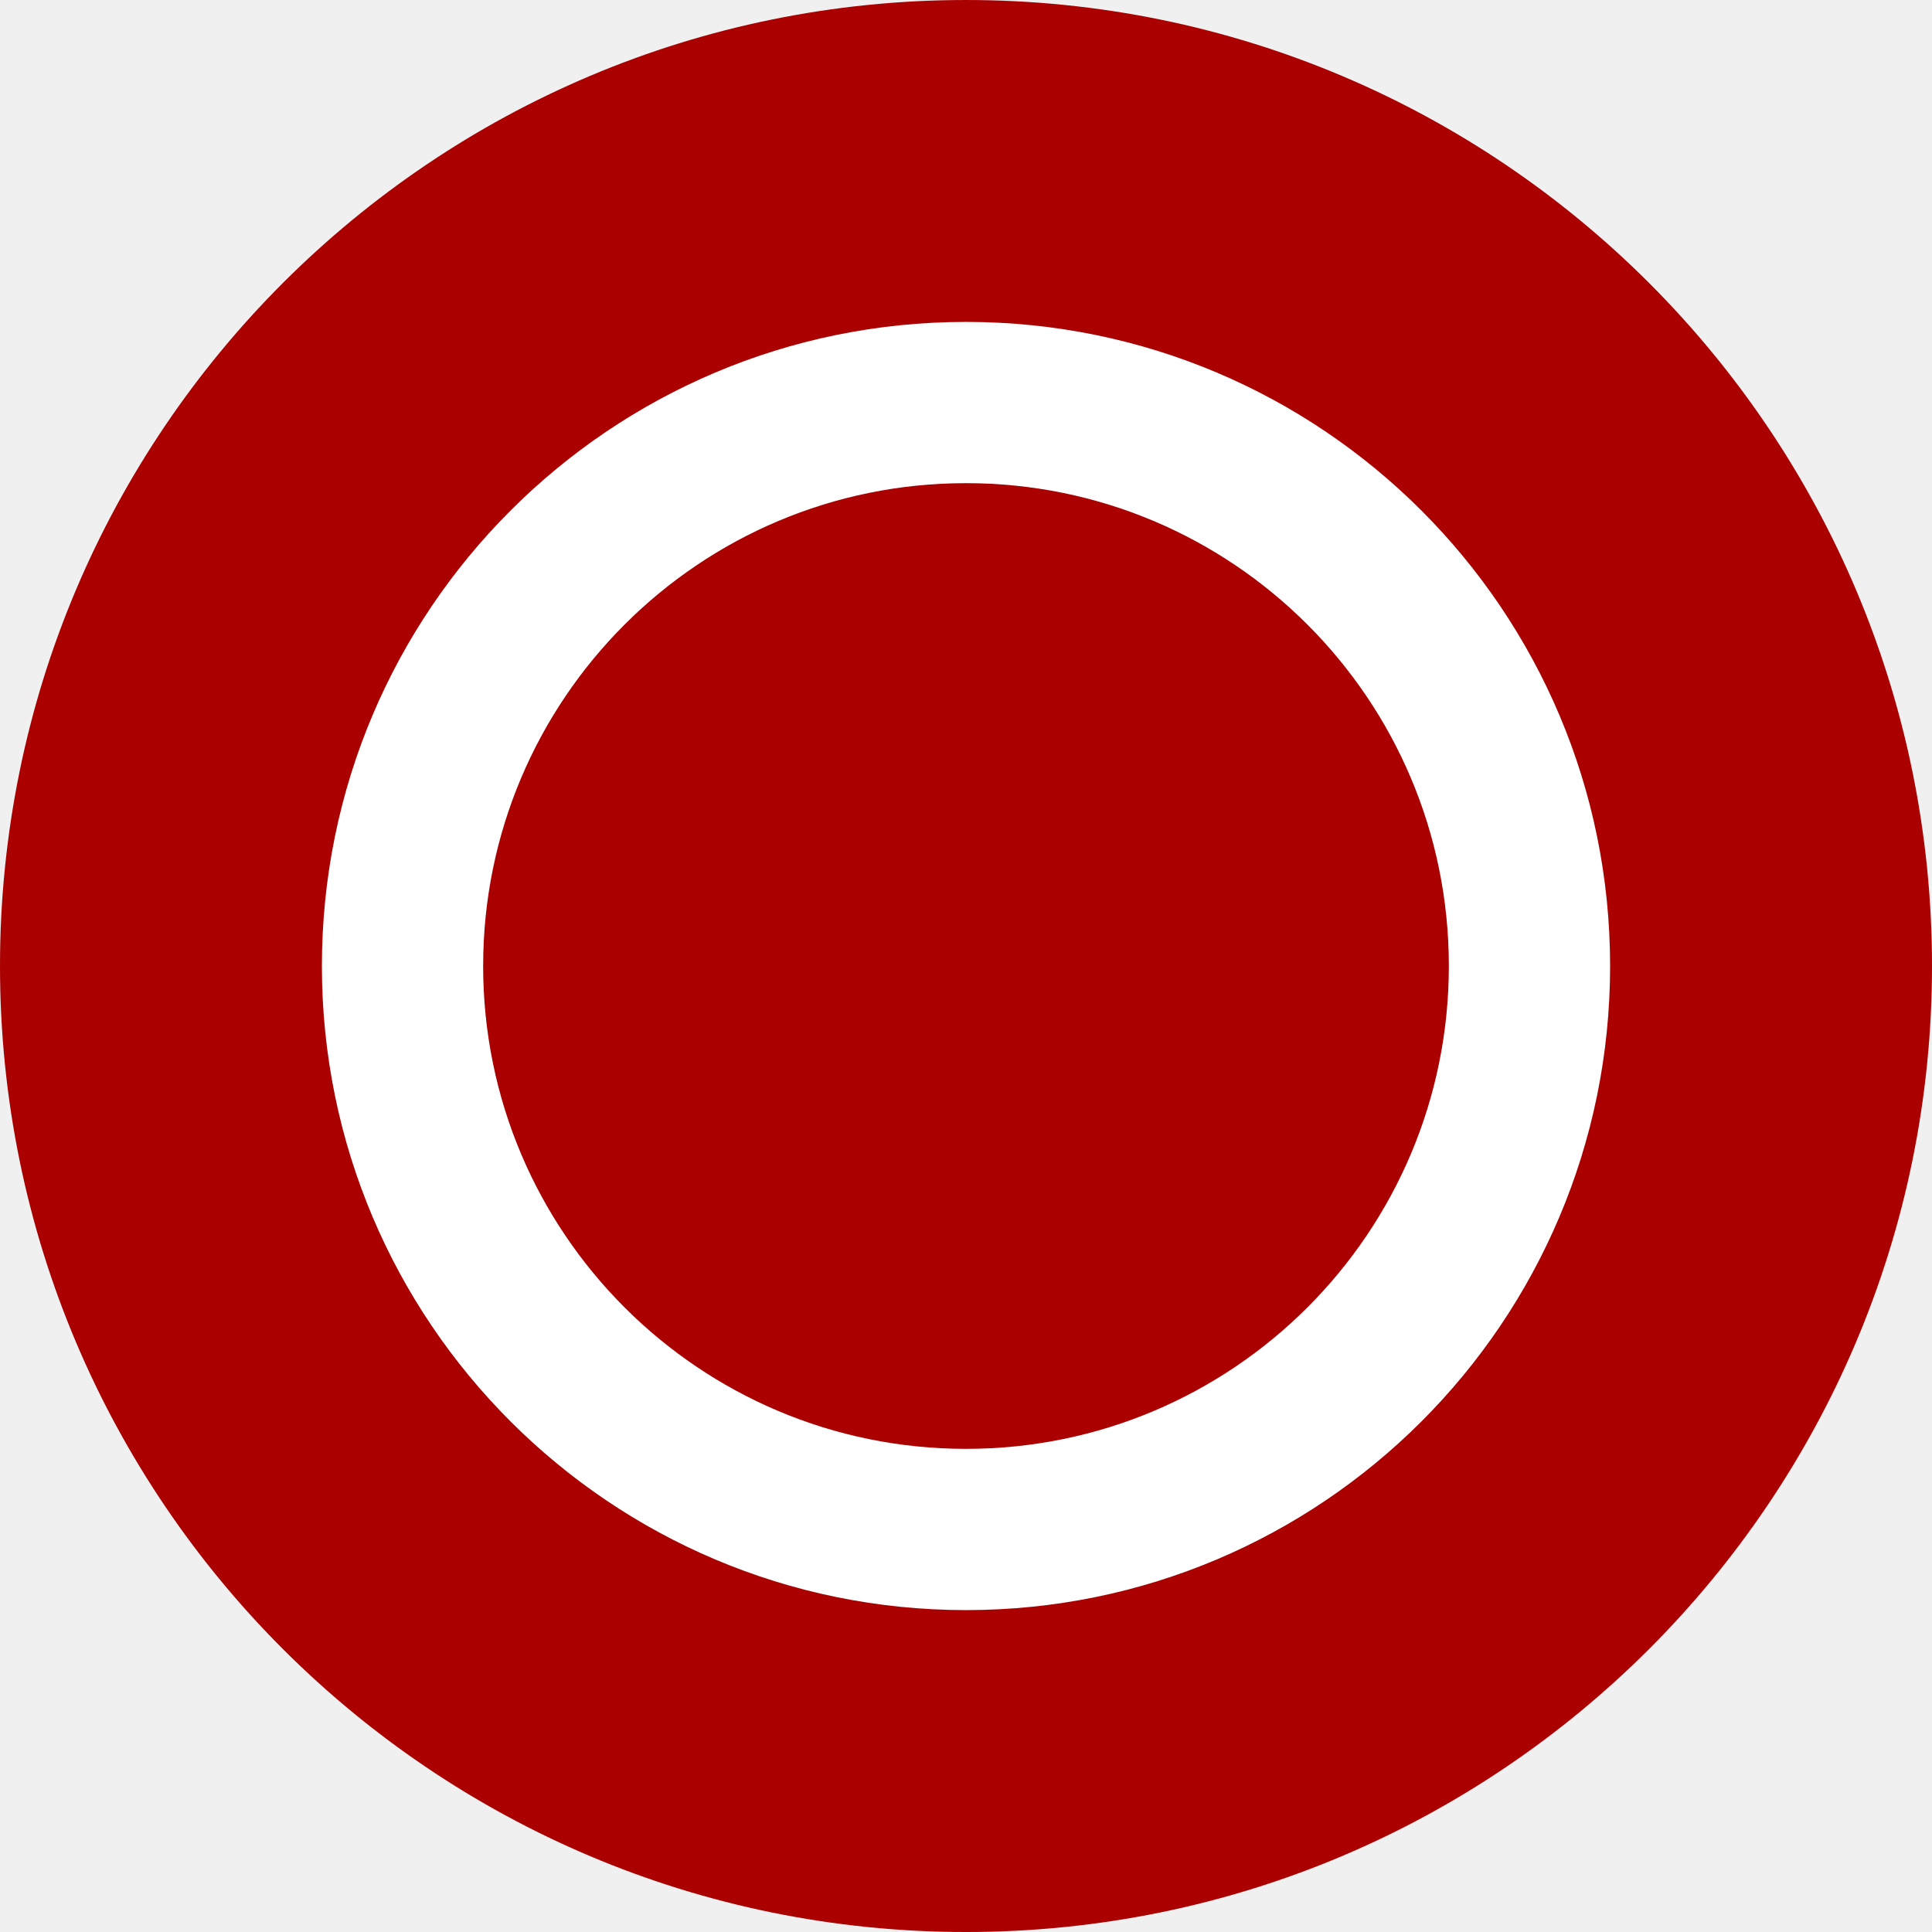
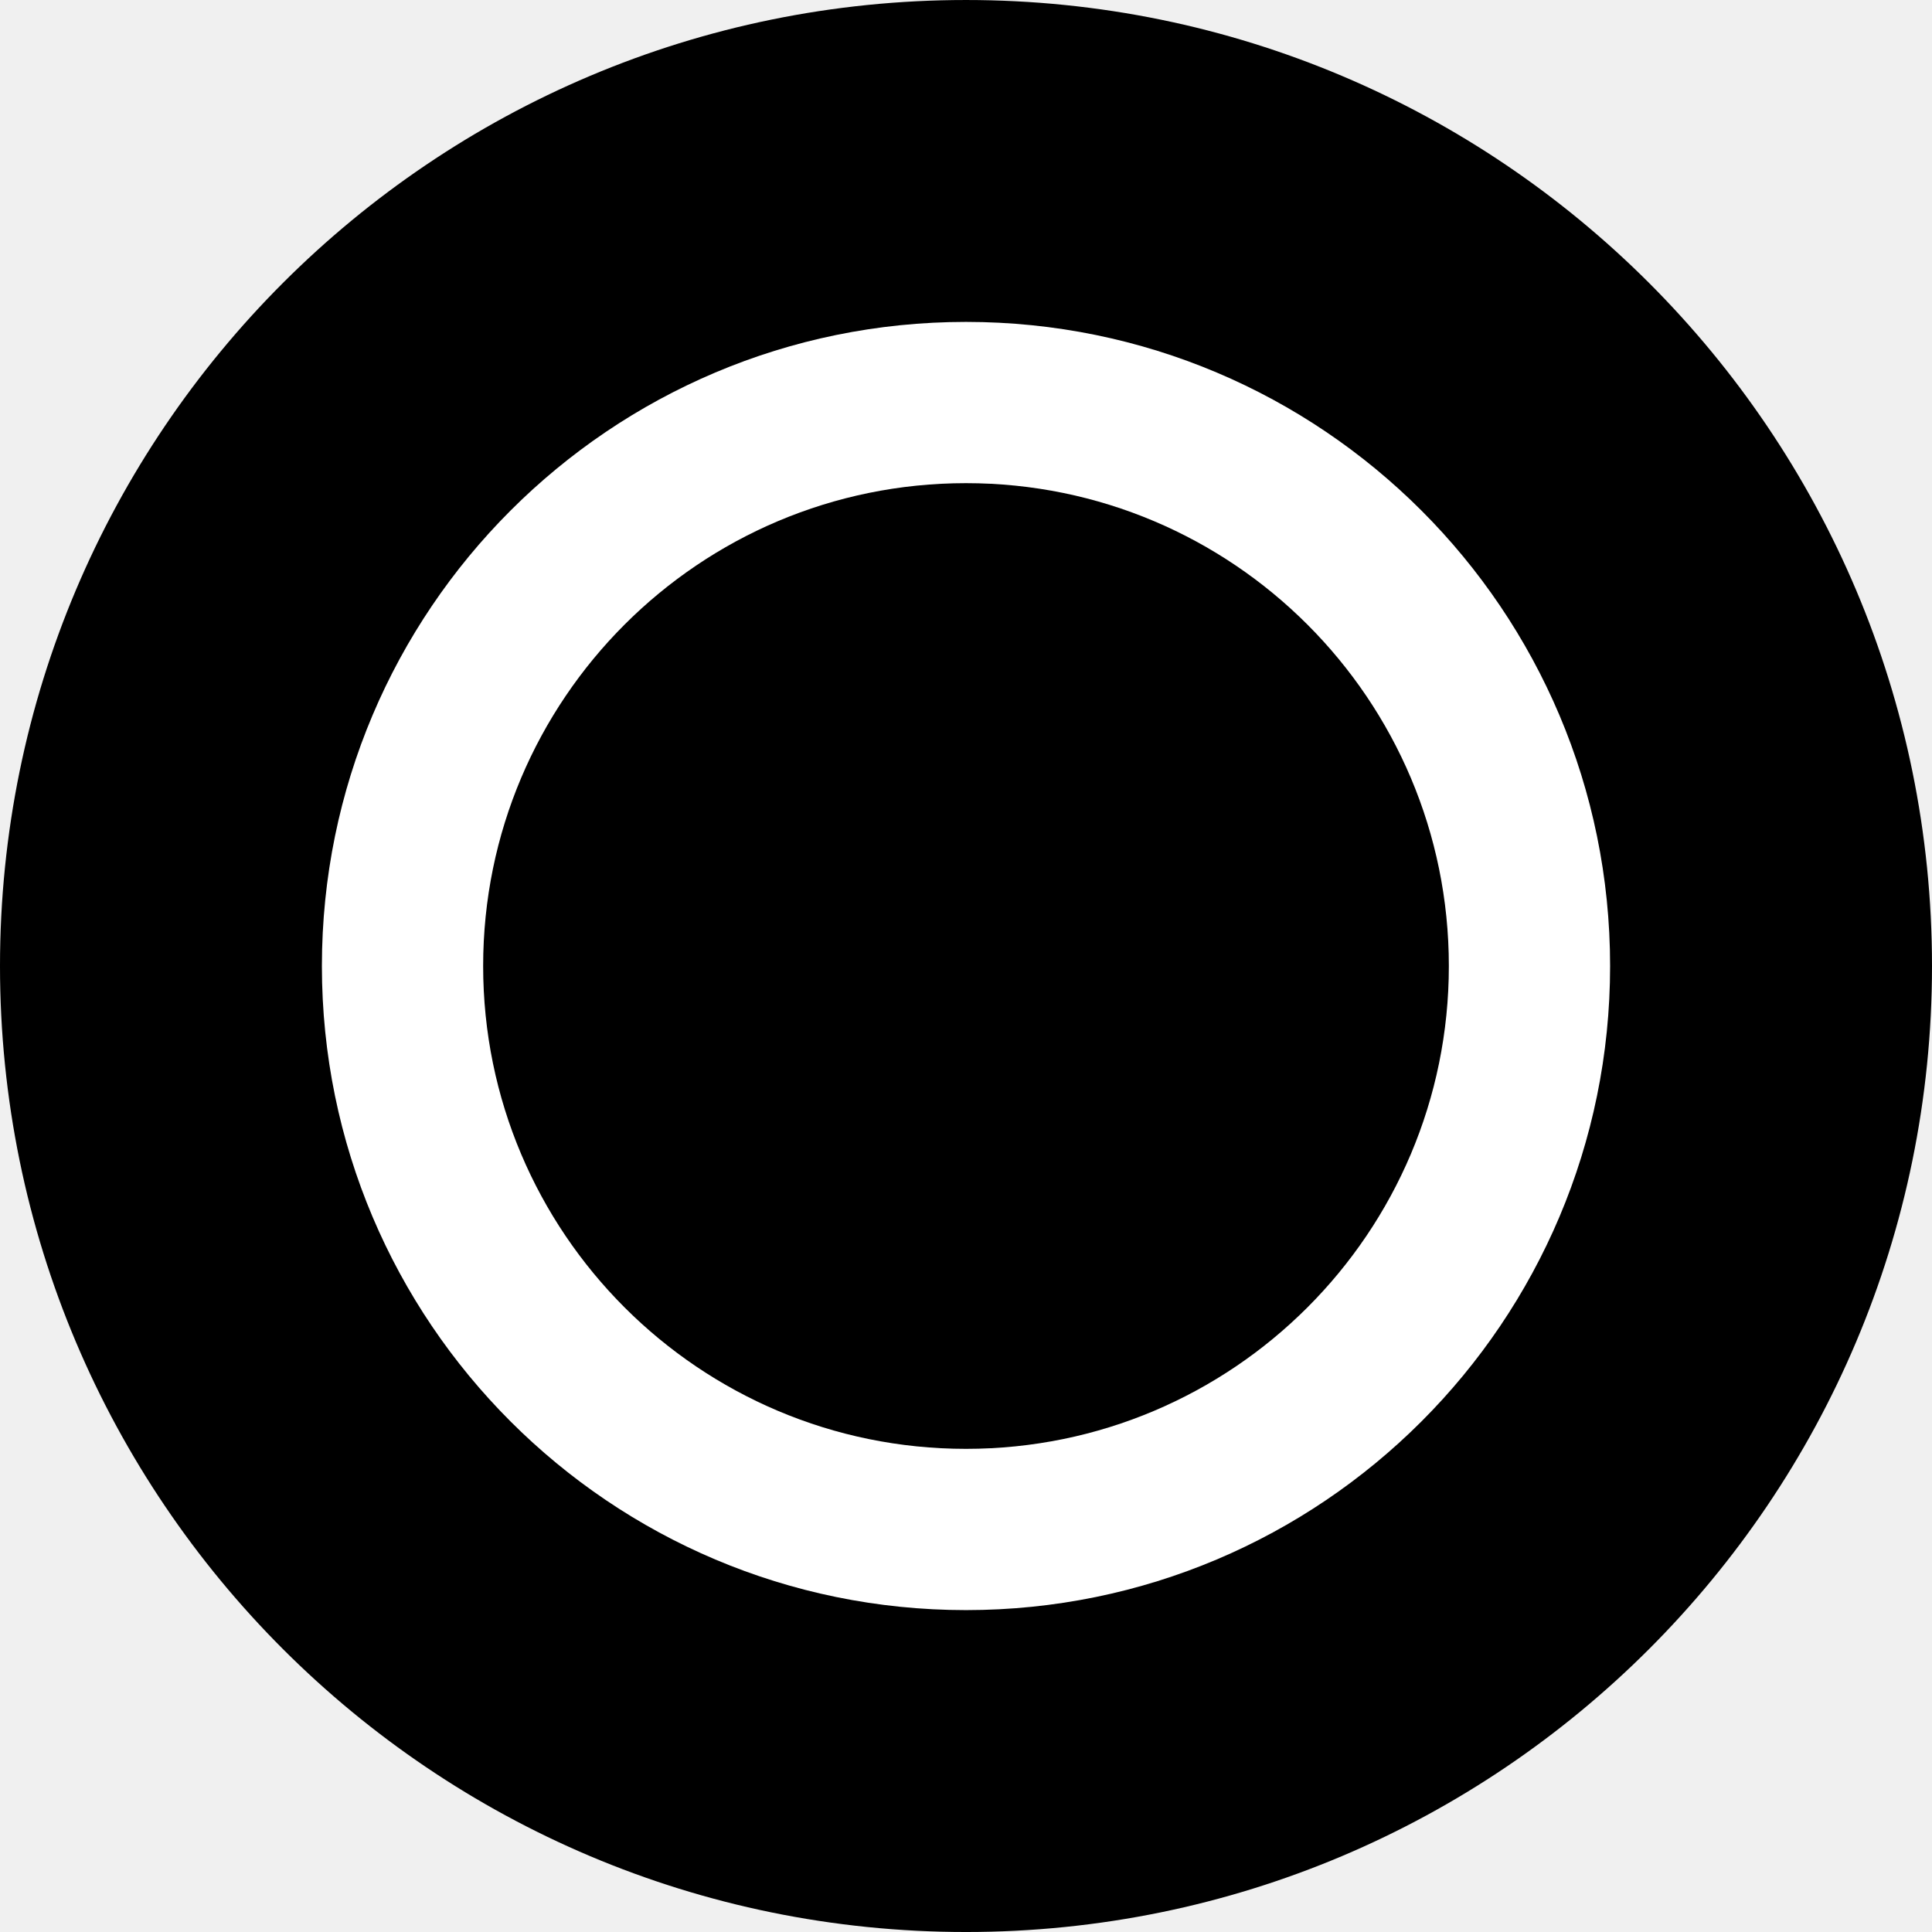
<svg xmlns="http://www.w3.org/2000/svg" width="24" height="24" viewBox="0 0 6.35 6.35" version="1.1" id="svg8">
  <defs id="defs2" />
  <g id="layer1" transform="translate(0,-290.65)">
-     <ellipse style="fill:#aa0000;stroke-width:0.353;fill-opacity:1" id="path3717" cx="3.175" cy="293.825" rx="3.175" ry="3.175" />
+     <ellipse style="fill:#000000;stroke-width:0.353;fill-opacity:1" id="path3717" cx="3.175" cy="293.825" rx="3.175" ry="3.175" />
    <circle style="fill:#ffffff;stroke-width:0.265" id="path3719" cx="3.175" cy="293.825" r="2.117" />
-     <ellipse id="path3713" cx="3.175" cy="293.825" style="fill:#aa0000;stroke-width:0.217" rx="1.587" ry="1.587" />
+     <ellipse id="path3713" cx="3.175" cy="293.825" style="fill:#000000;stroke-width:0.217;fill-opacity:1" rx="1.587" ry="1.587" />
  </g>
</svg>
